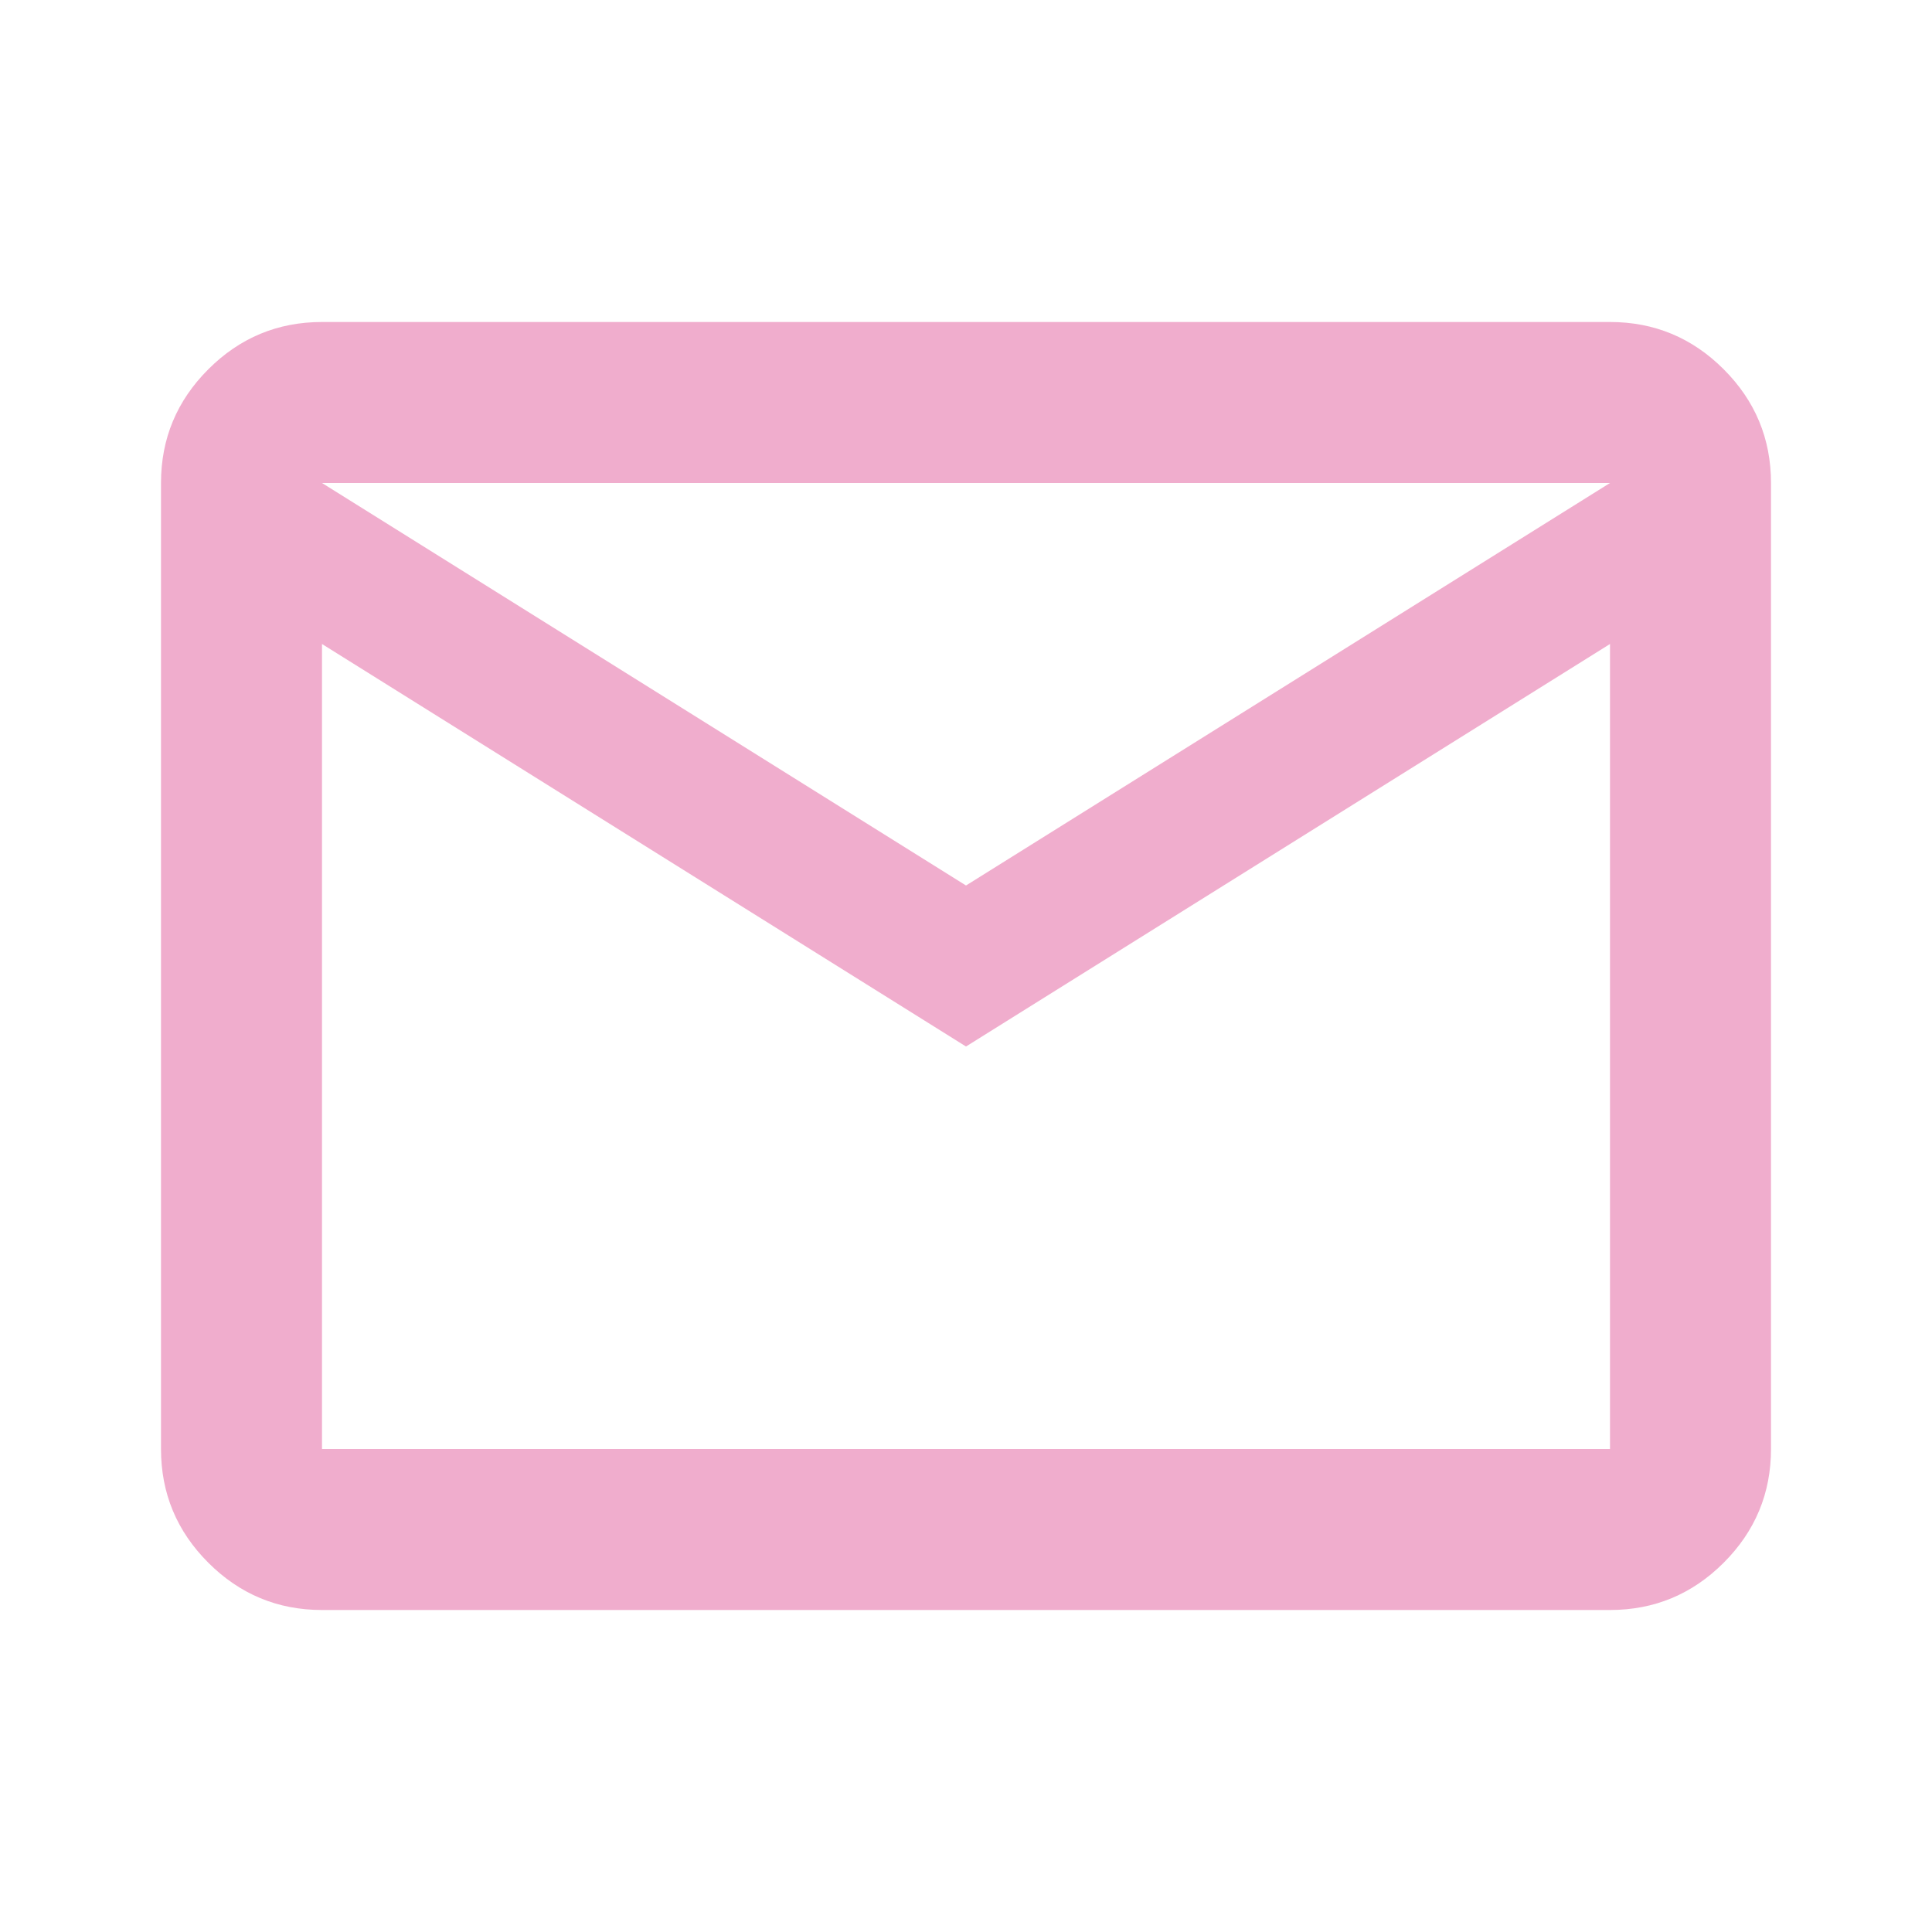
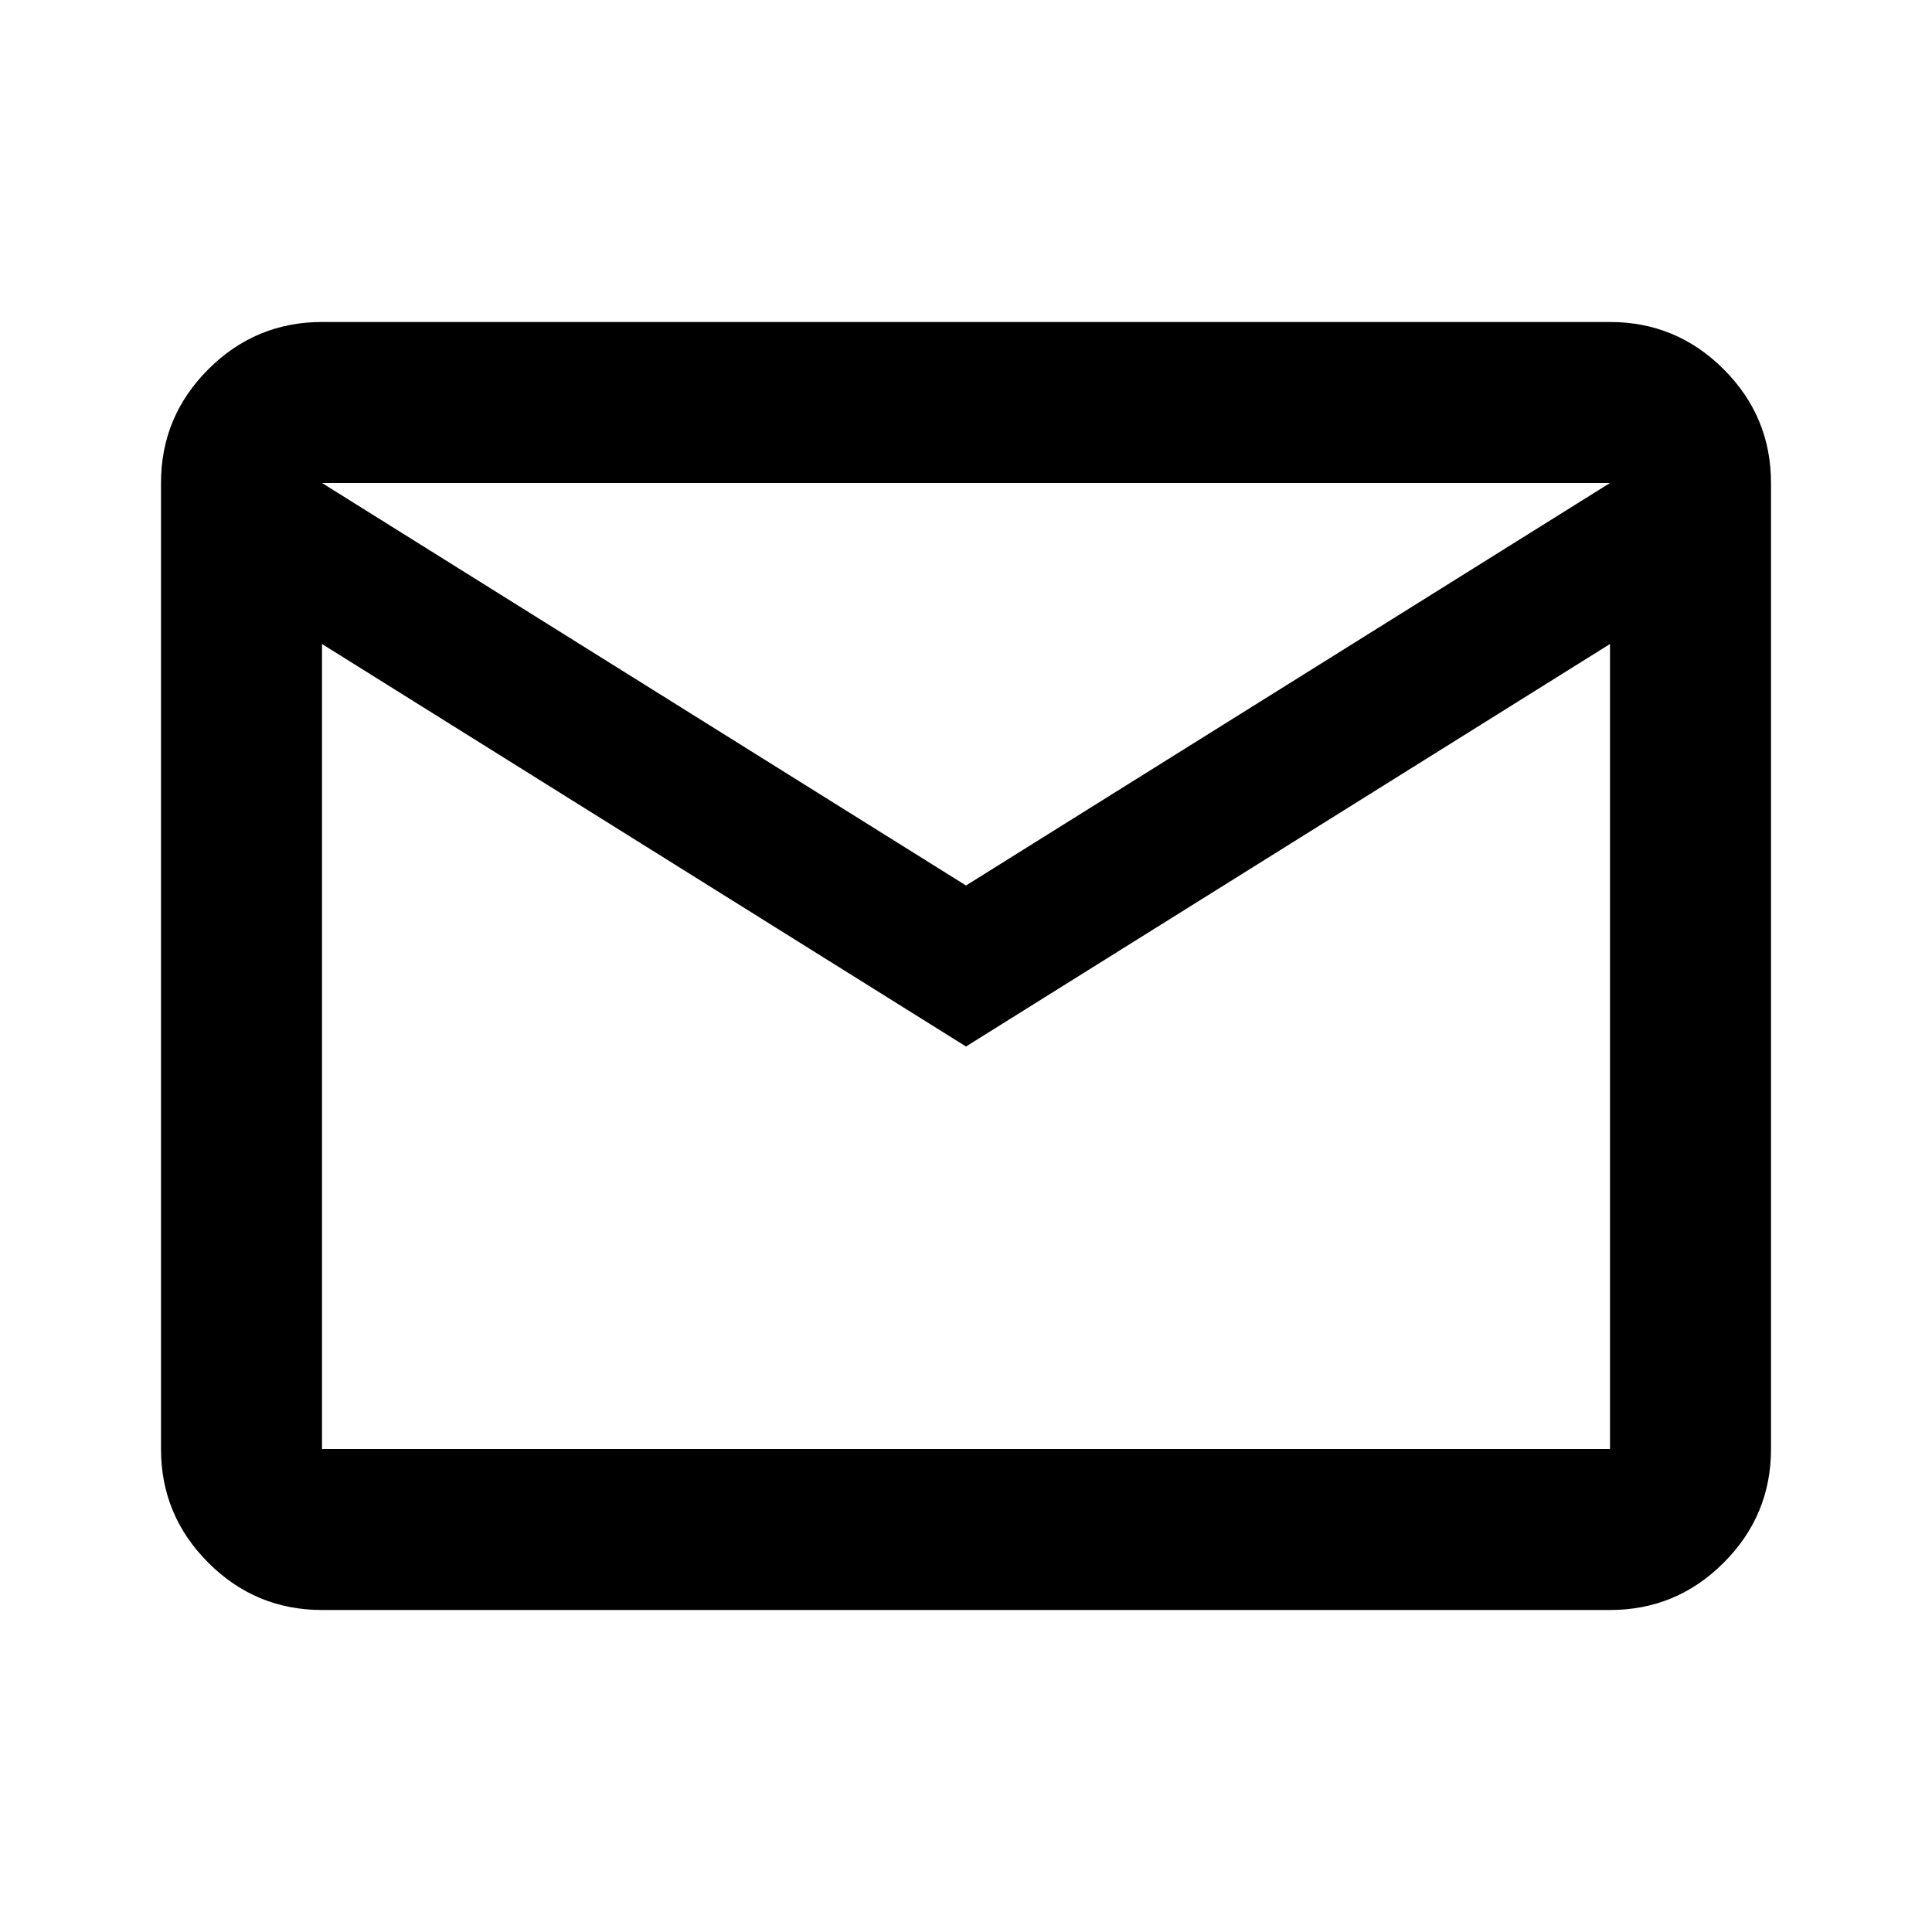
- <svg xmlns="http://www.w3.org/2000/svg" height="24px" viewBox="0 -960 960 960" width="24px" fill="#F0ADCD">
+ <svg xmlns="http://www.w3.org/2000/svg" height="24px" viewBox="0 -960 960 960" width="24px" fill="currentColor">
  <path d="M160-160q-33 0-56.5-23.5T80-240v-480q0-33 23.5-56.5T160-800h640q33 0 56.5 23.5T880-720v480q0 33-23.5 56.5T800-160H160Zm320-280L160-640v400h640v-400L480-440Zm0-80 320-200H160l320 200ZM160-640v-80 480-400Z" />
</svg>
